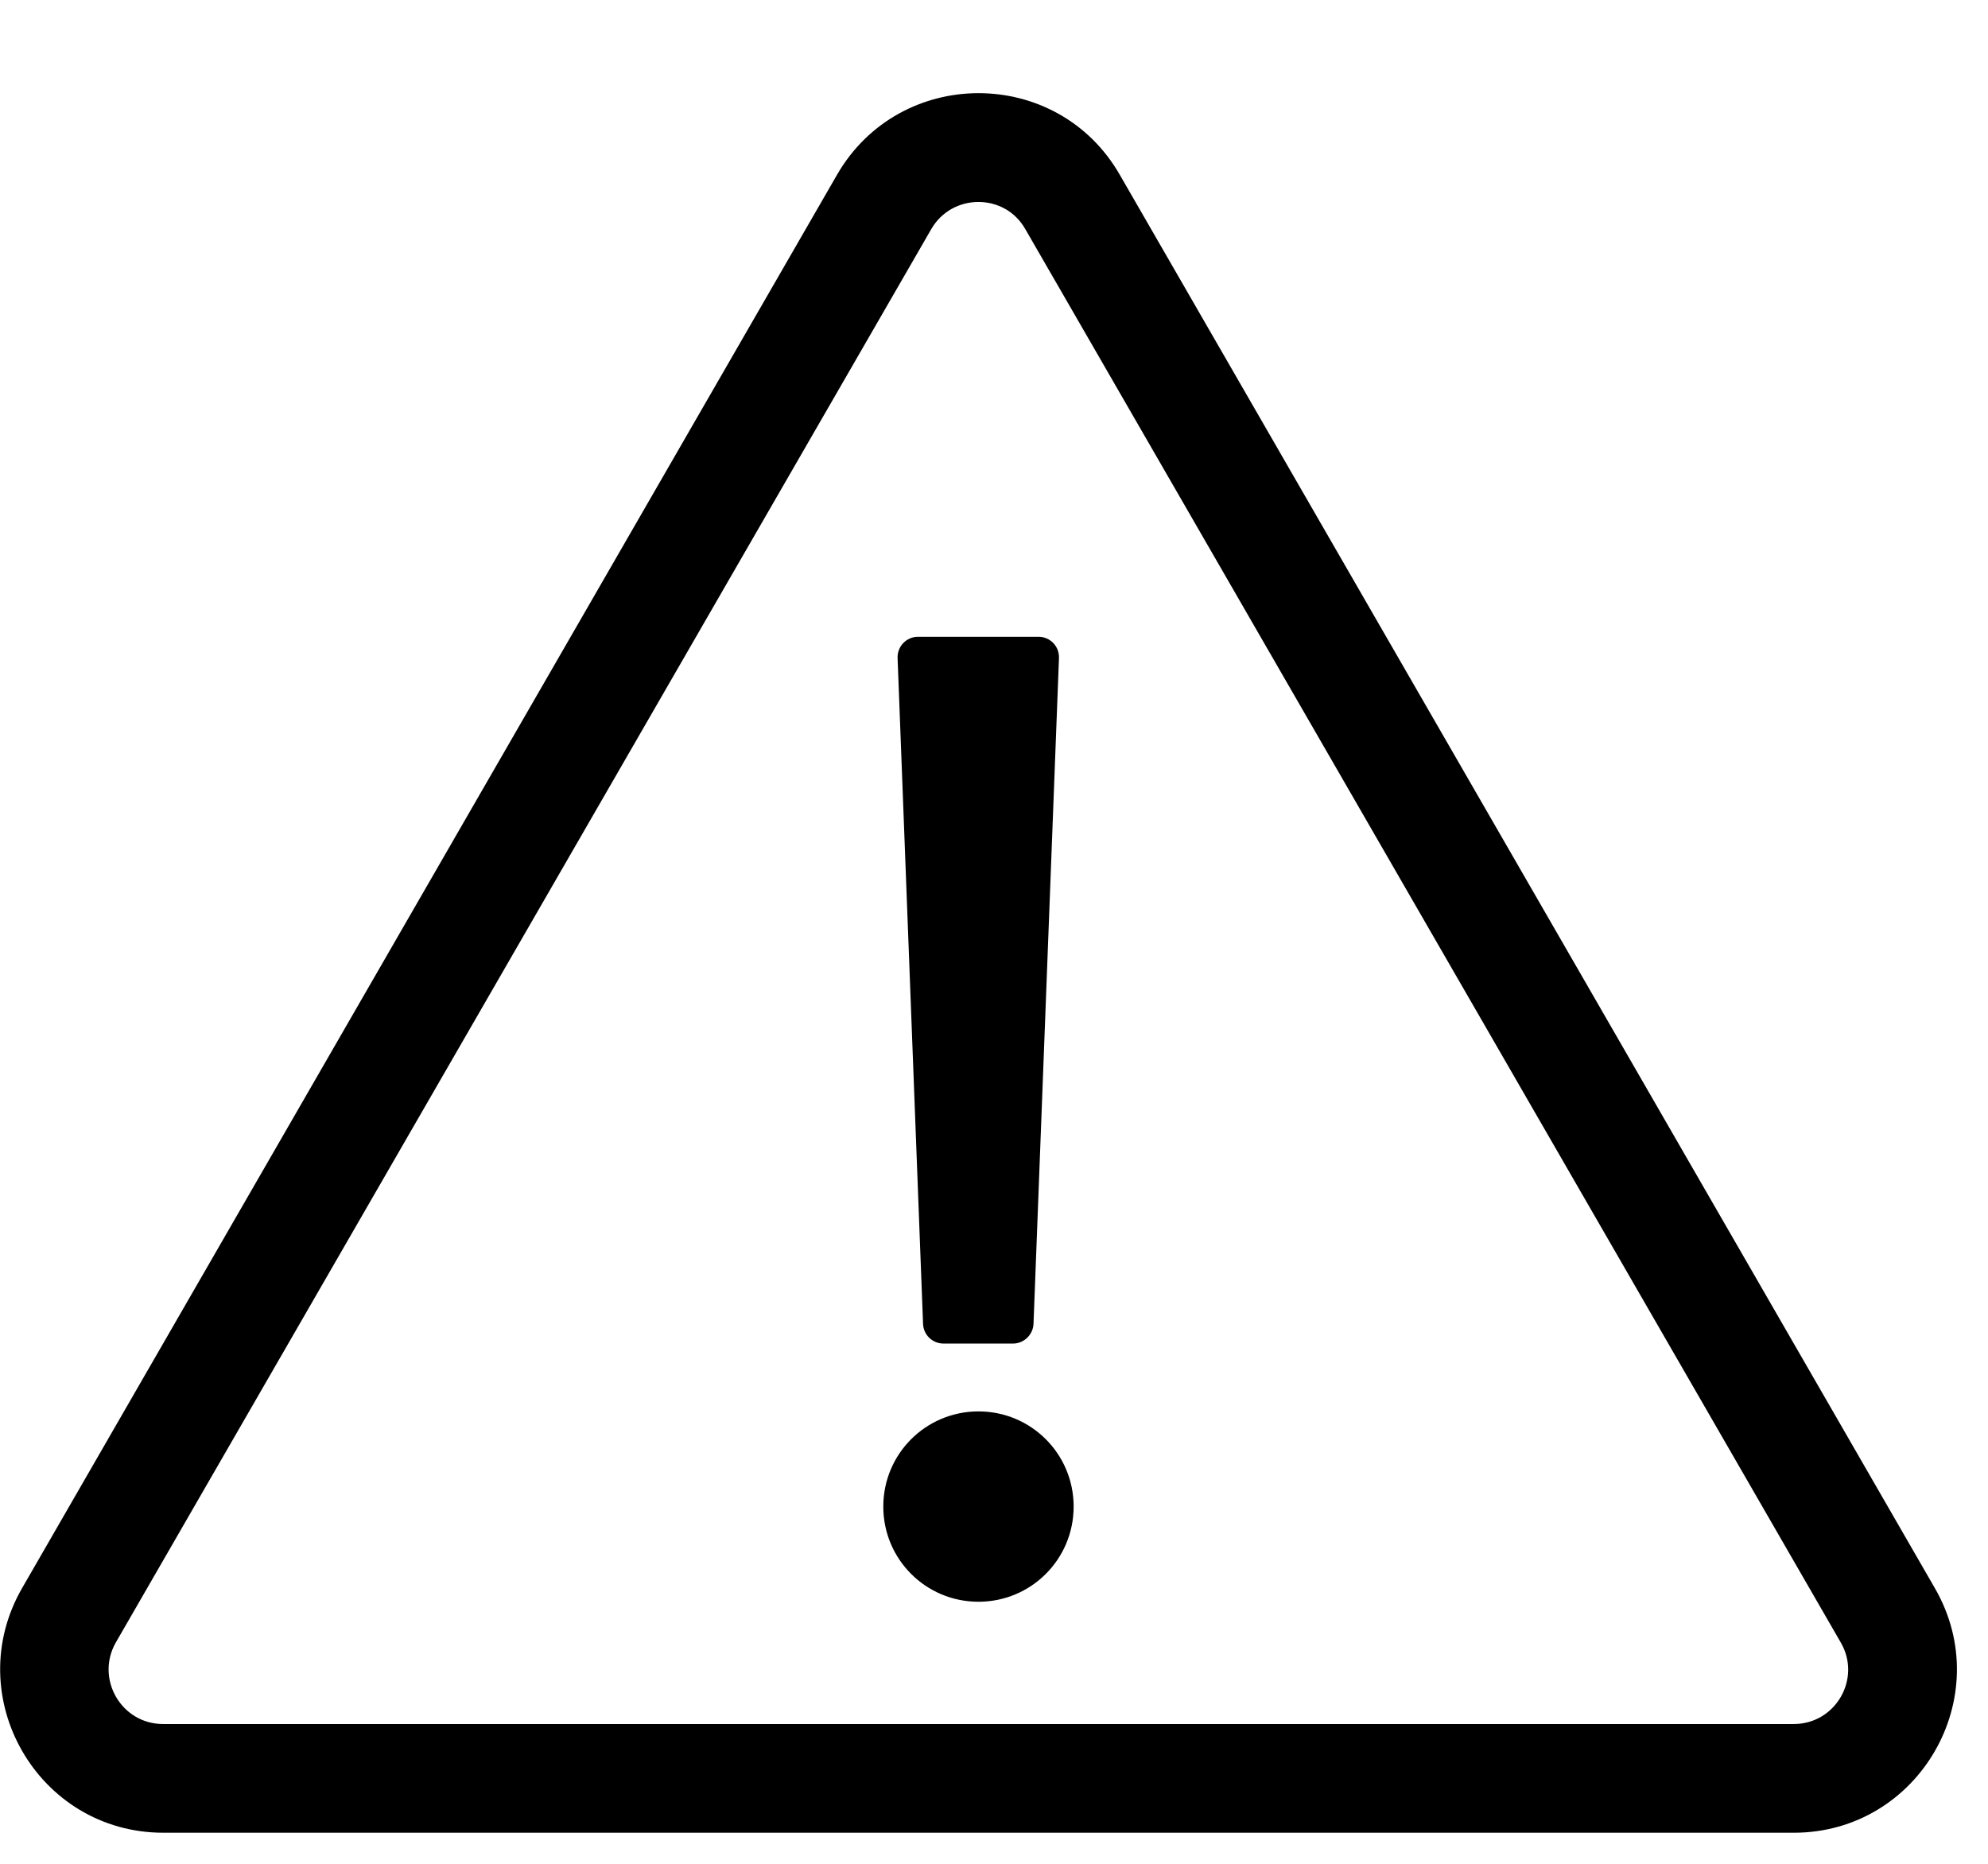
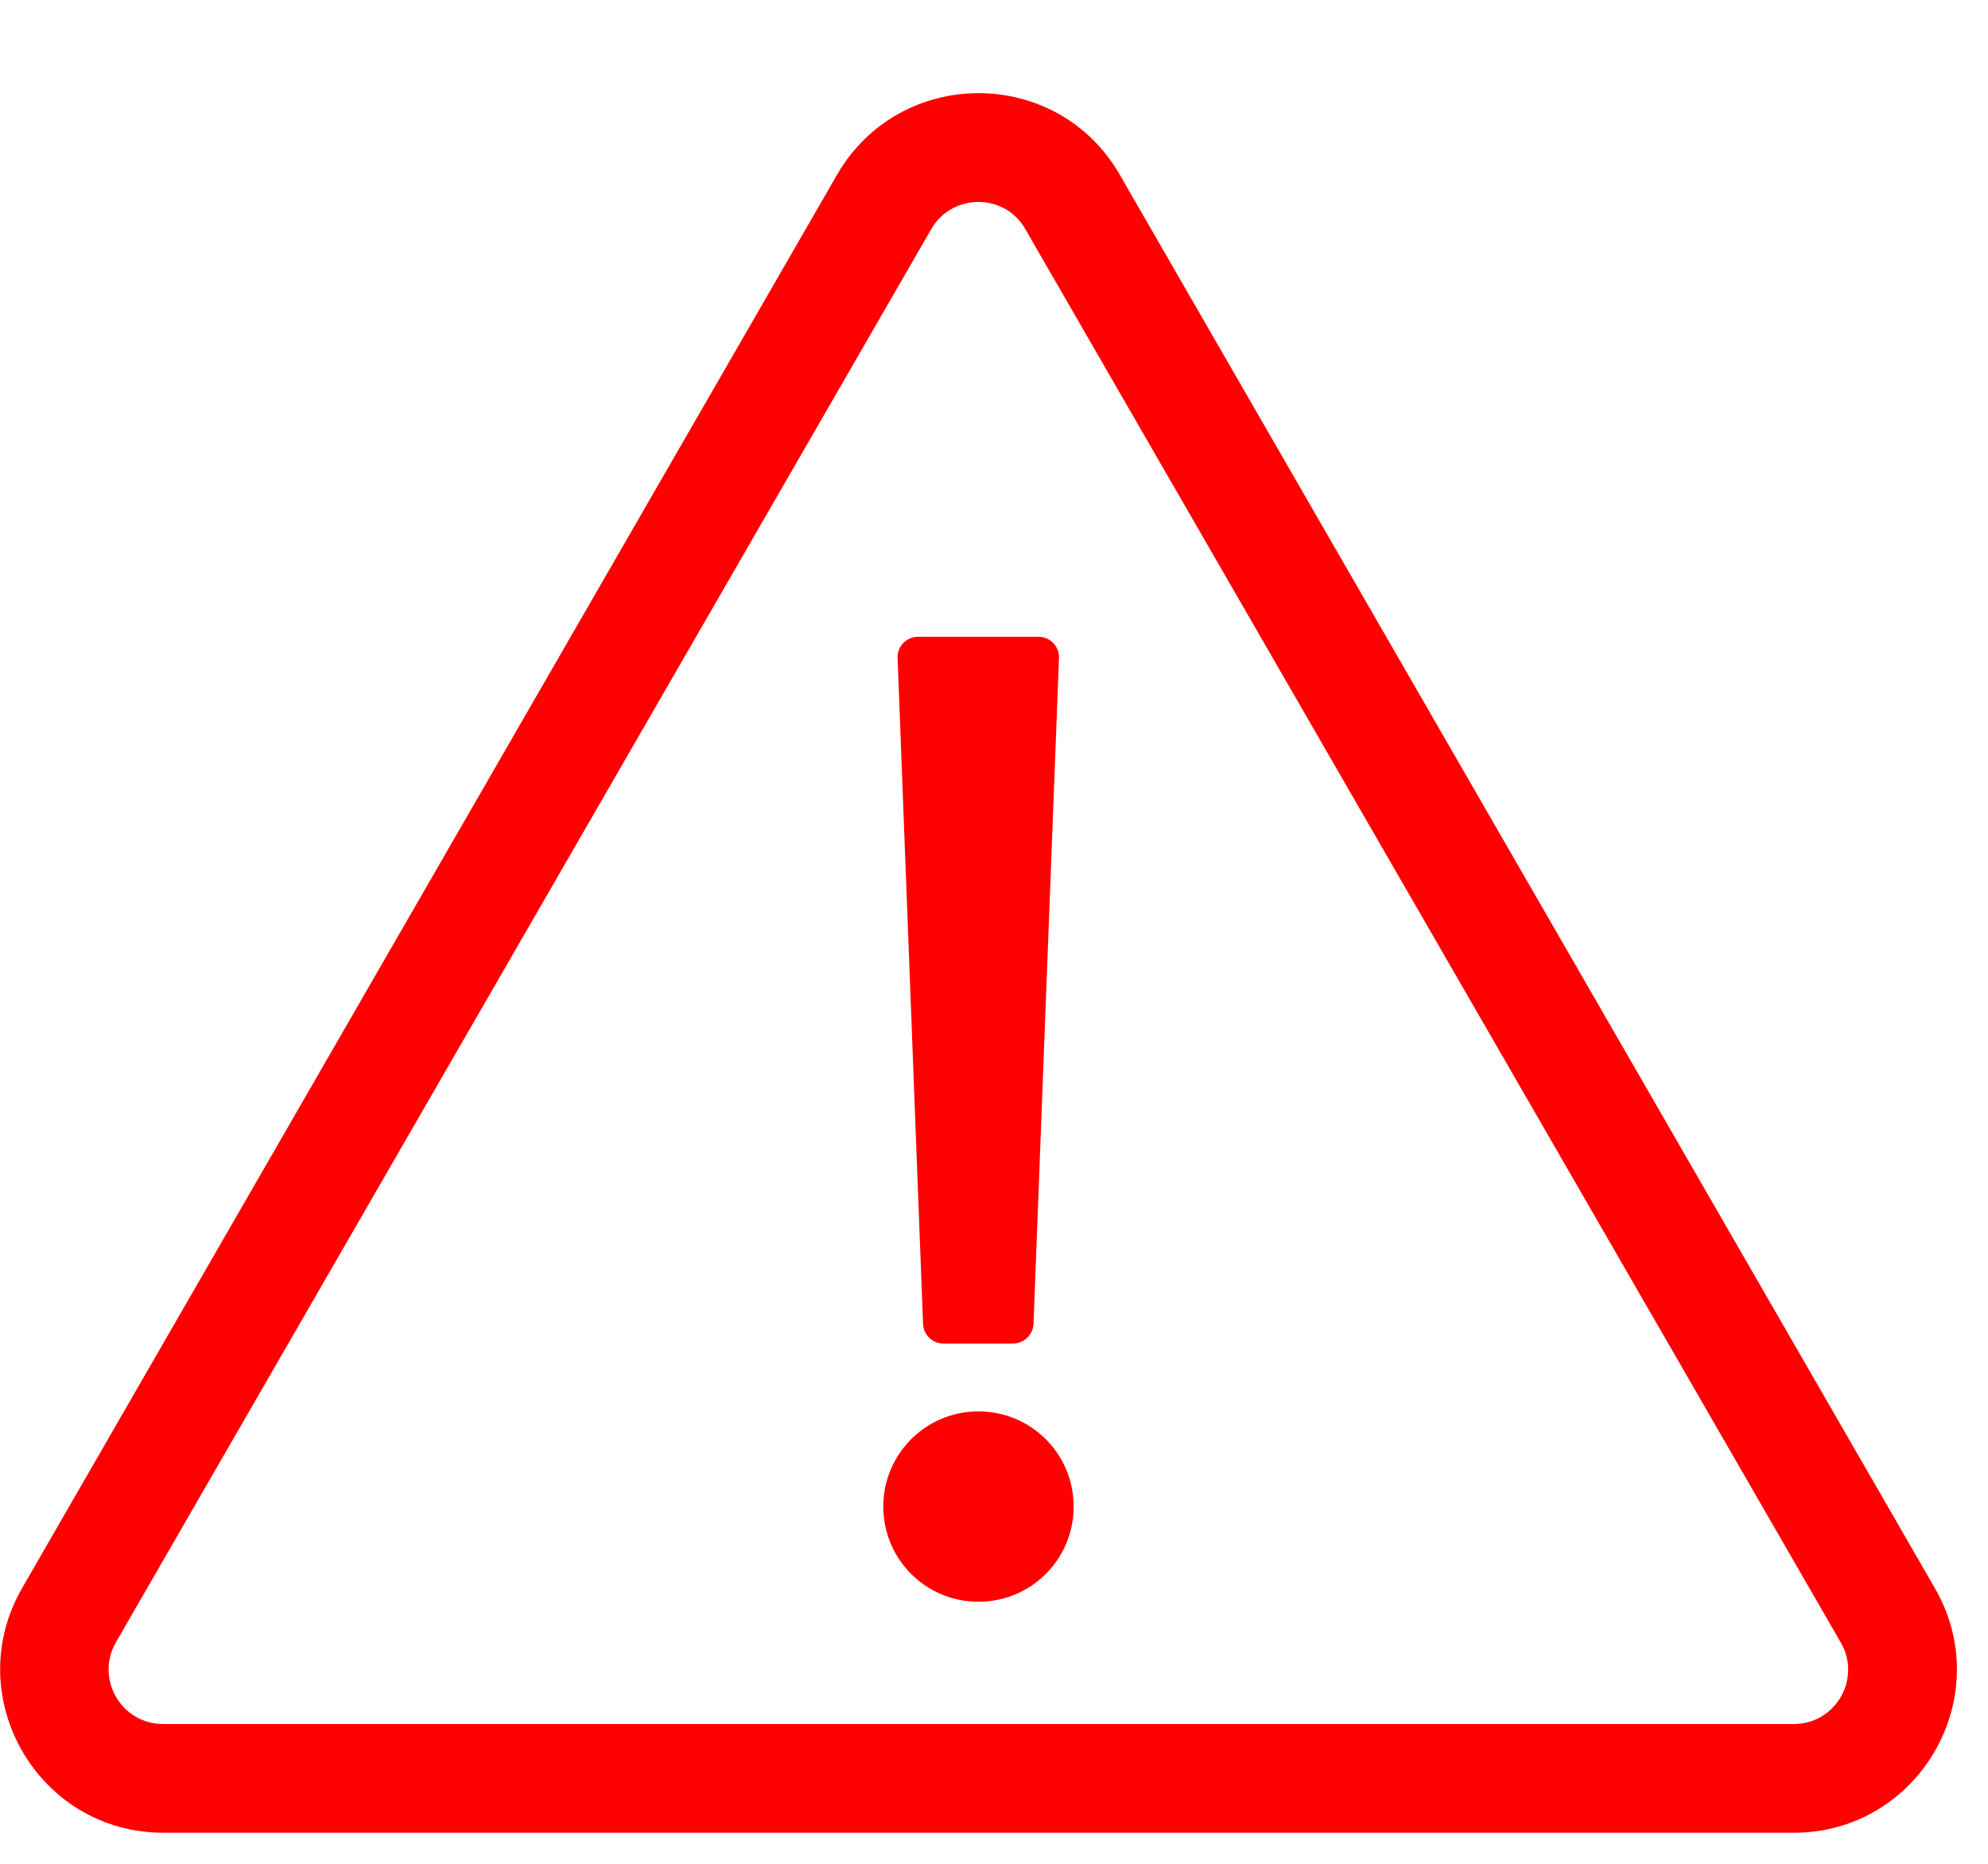
<svg xmlns="http://www.w3.org/2000/svg" width="16px" height="15px" viewBox="0 0 16 15" version="1.1">
-   <g id="test" stroke="none" stroke-width="1" fill="none" fill-rule="evenodd">
-     <g id="test-02" transform="translate(-874, -485)" fill="#000000" fill-rule="nonzero">
+   <g id="test" stroke="none" stroke-width="1" fill="red" fill-rule="evenodd">
+     <g id="test-02" transform="translate(-874, -485)" fill="red" fill-rule="nonzero">
      <g id="vacancy">
        <path d="M888.437,499.75 C889.444,499.75 890.078,498.656 889.572,497.781 L883.012,486.406 C882.509,485.531 881.243,485.531 880.737,486.406 L874.178,497.781 C873.675,498.654 874.304,499.75 875.315,499.75 L888.437,499.75 Z M888.437,498.875 L875.312,498.875 C874.976,498.875 874.766,498.511 874.932,498.219 L881.495,486.844 C881.662,486.554 882.086,486.551 882.252,486.844 L888.815,498.219 C888.984,498.509 888.774,498.875 888.437,498.875 Z M882.154,495.813 C882.241,495.813 882.315,495.741 882.318,495.654 L882.523,490.295 C882.526,490.202 882.452,490.125 882.359,490.125 L881.388,490.125 C881.295,490.125 881.221,490.202 881.224,490.295 L881.429,495.654 C881.432,495.744 881.506,495.813 881.593,495.813 L882.154,495.813 Z M881.875,497.891 C882.299,497.891 882.641,497.549 882.641,497.125 C882.641,496.701 882.299,496.359 881.875,496.359 C881.451,496.359 881.109,496.701 881.109,497.125 C881.109,497.549 881.451,497.891 881.875,497.891 Z" id="icon-attention" />
      </g>
    </g>
  </g>
</svg>
